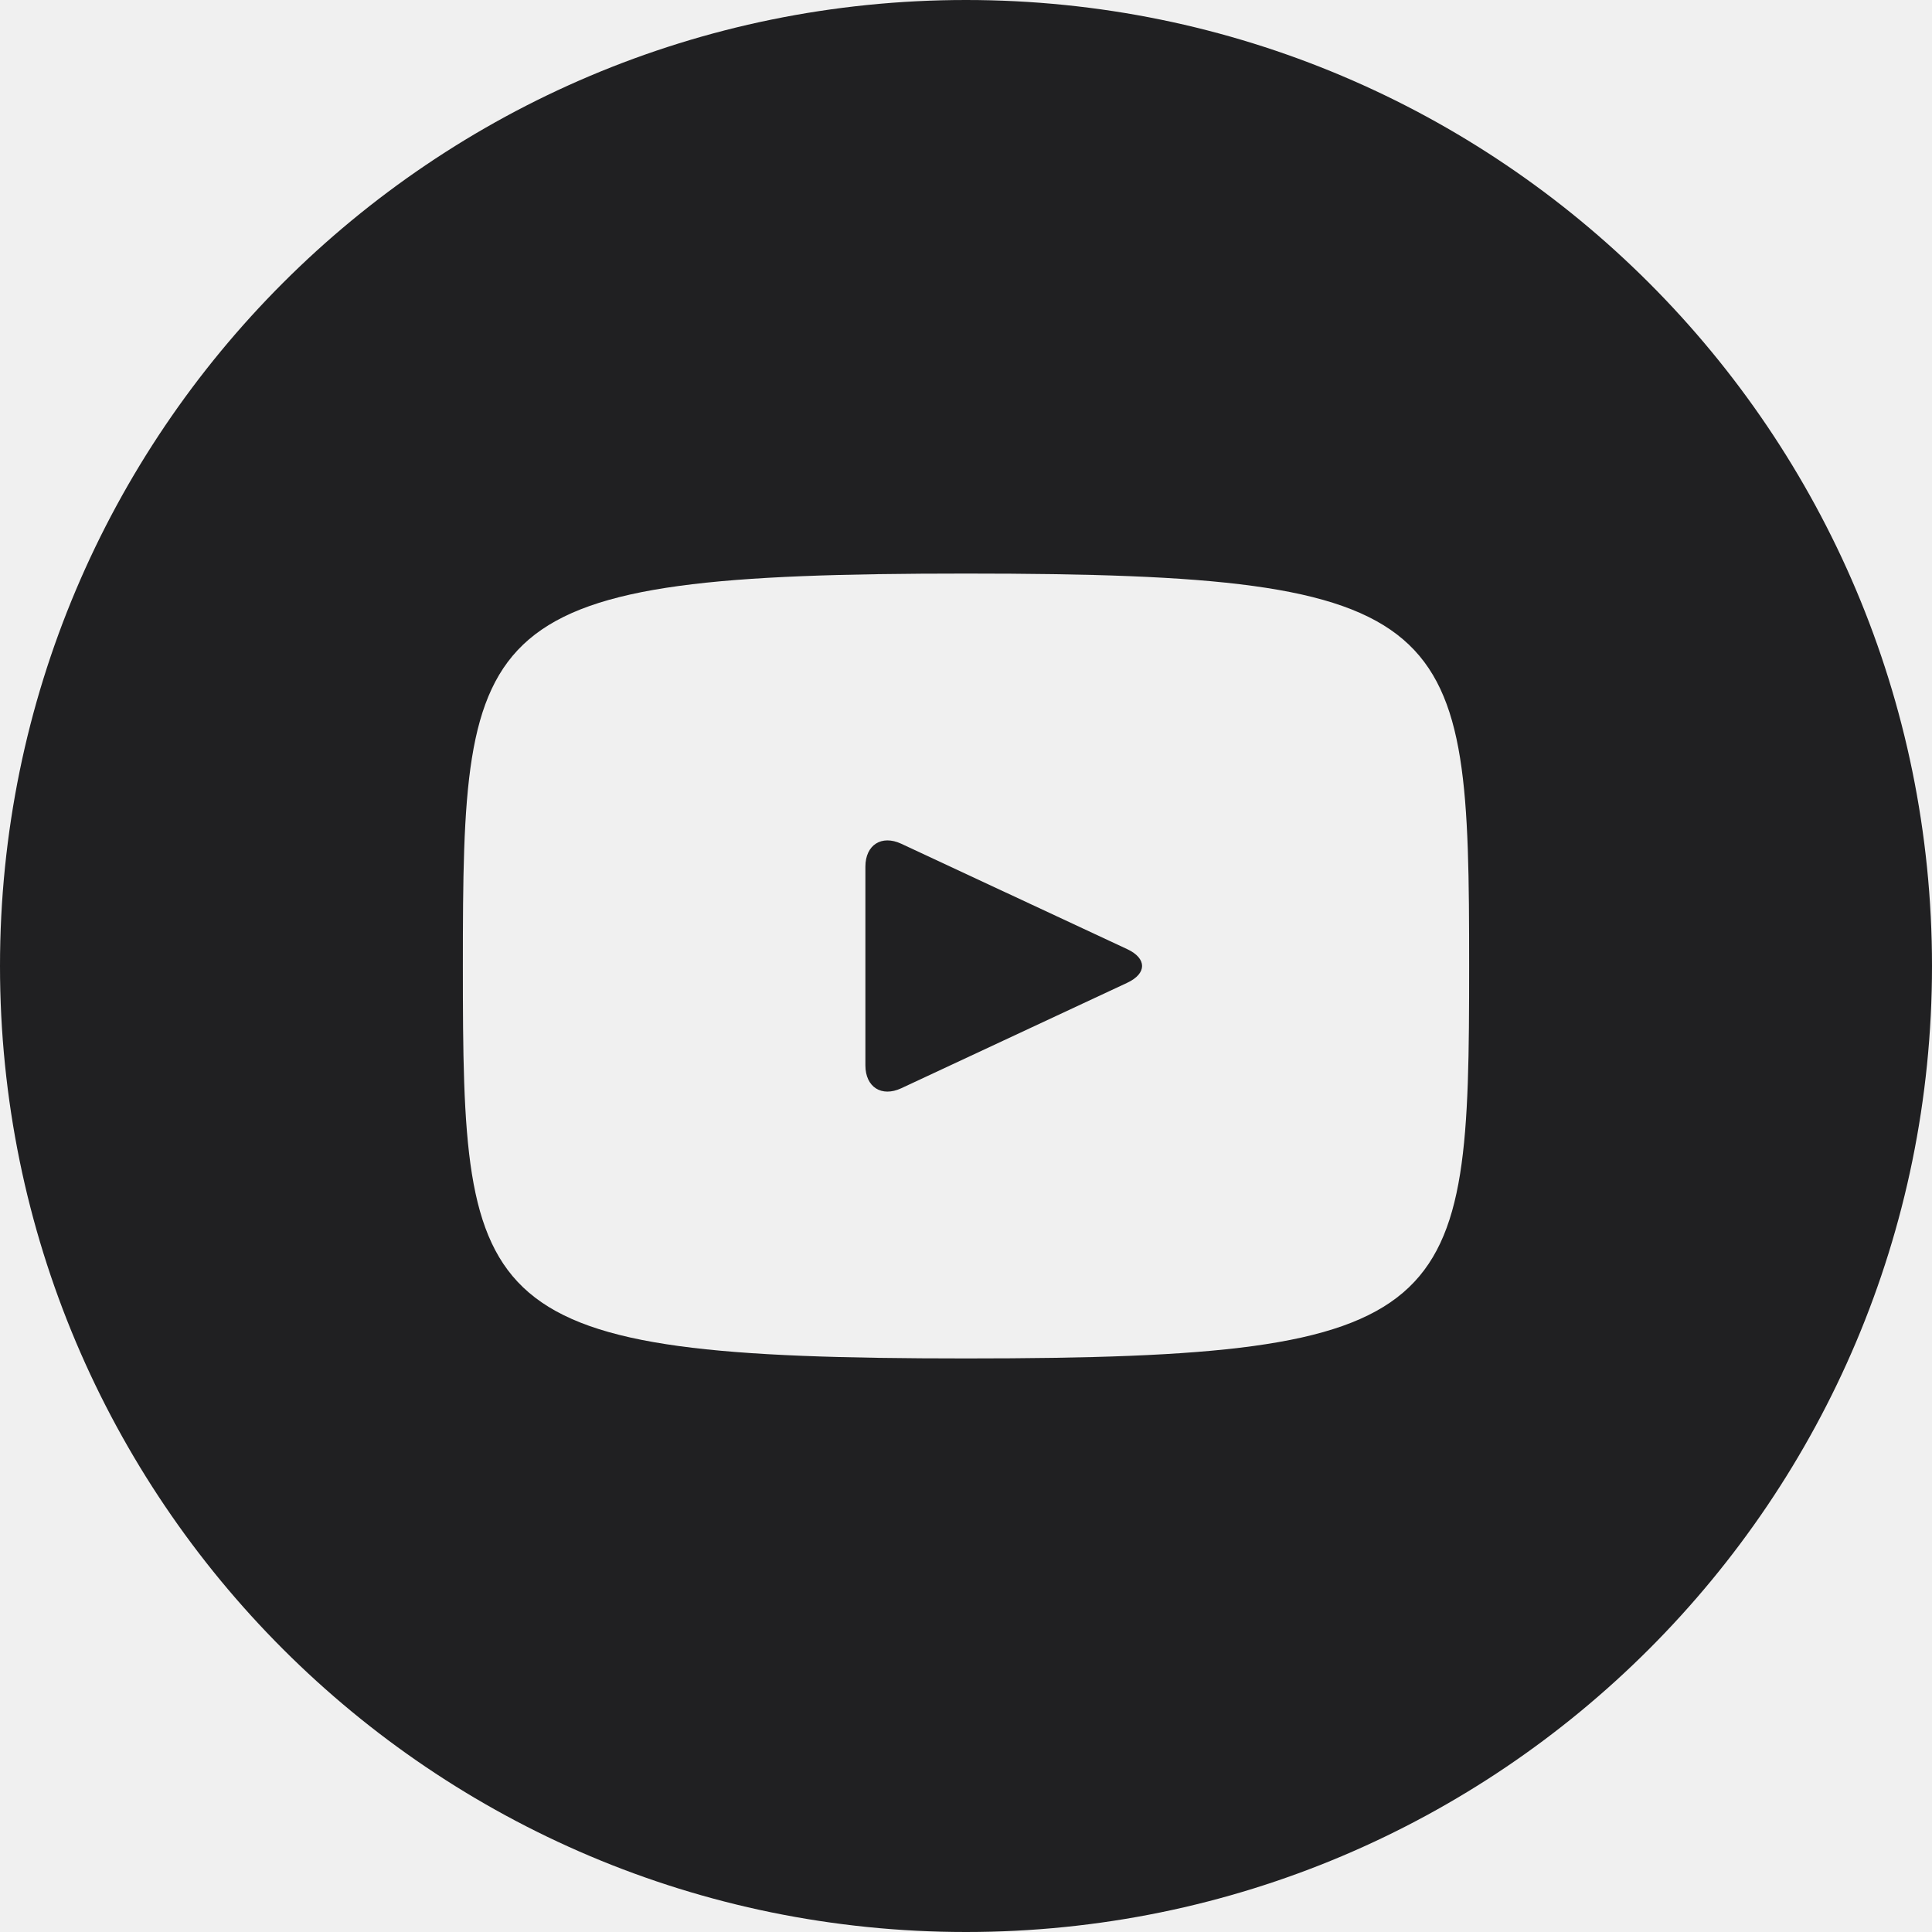
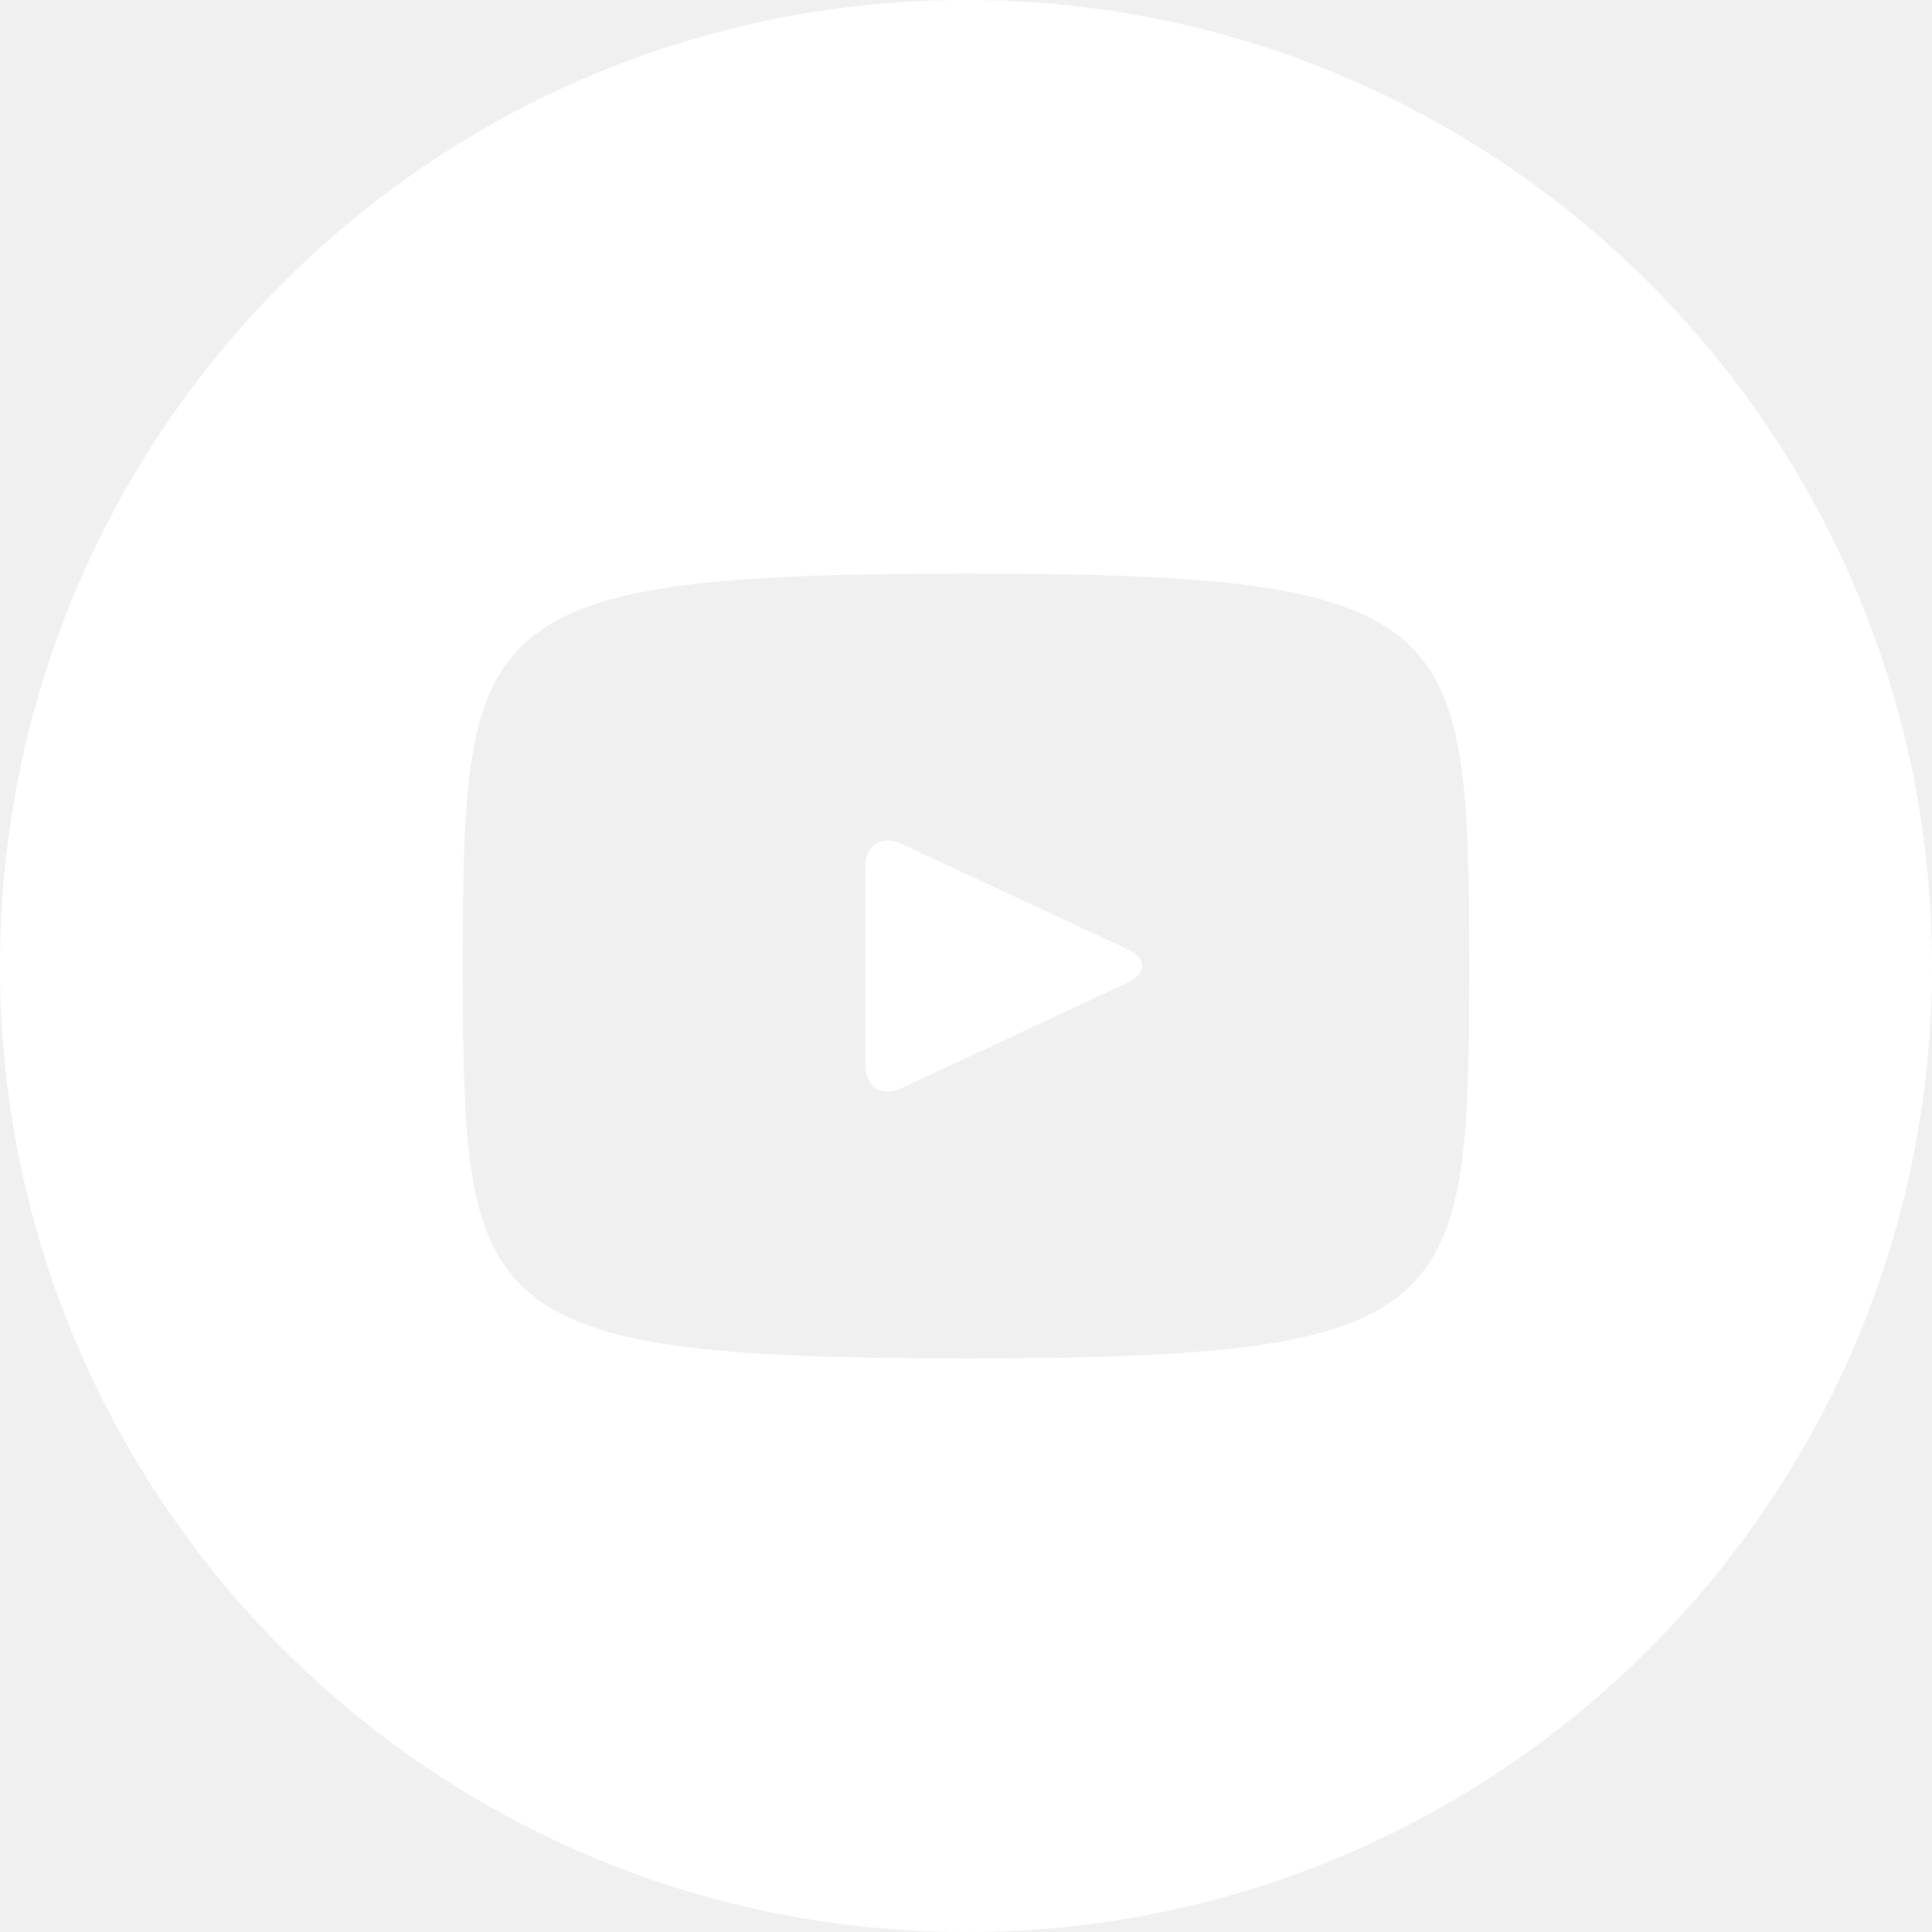
<svg xmlns="http://www.w3.org/2000/svg" width="40" height="40" viewBox="0 0 40 40" fill="none">
-   <path d="M23.34 19.652L18.66 17.469C18.252 17.279 17.917 17.492 17.917 17.944V22.056C17.917 22.508 18.252 22.721 18.66 22.531L23.337 20.348C23.748 20.156 23.748 19.844 23.34 19.652ZM20 0C8.954 0 0 8.954 0 20C0 31.046 8.954 40 20 40C31.046 40 40 31.046 40 20C40 8.954 31.046 0 20 0ZM20 28.125C9.762 28.125 9.583 27.202 9.583 20C9.583 12.798 9.762 11.875 20 11.875C30.238 11.875 30.417 12.798 30.417 20C30.417 27.202 30.238 28.125 20 28.125Z" fill="#202022" />
+   <path d="M23.34 19.652L18.66 17.469C18.252 17.279 17.917 17.492 17.917 17.944V22.056C17.917 22.508 18.252 22.721 18.66 22.531L23.337 20.348C23.748 20.156 23.748 19.844 23.34 19.652ZM20 0C8.954 0 0 8.954 0 20C0 31.046 8.954 40 20 40C31.046 40 40 31.046 40 20C40 8.954 31.046 0 20 0ZM20 28.125C9.762 28.125 9.583 27.202 9.583 20C9.583 12.798 9.762 11.875 20 11.875C30.238 11.875 30.417 12.798 30.417 20C30.417 27.202 30.238 28.125 20 28.125Z" fill="#FFFFFF" />
</svg>
